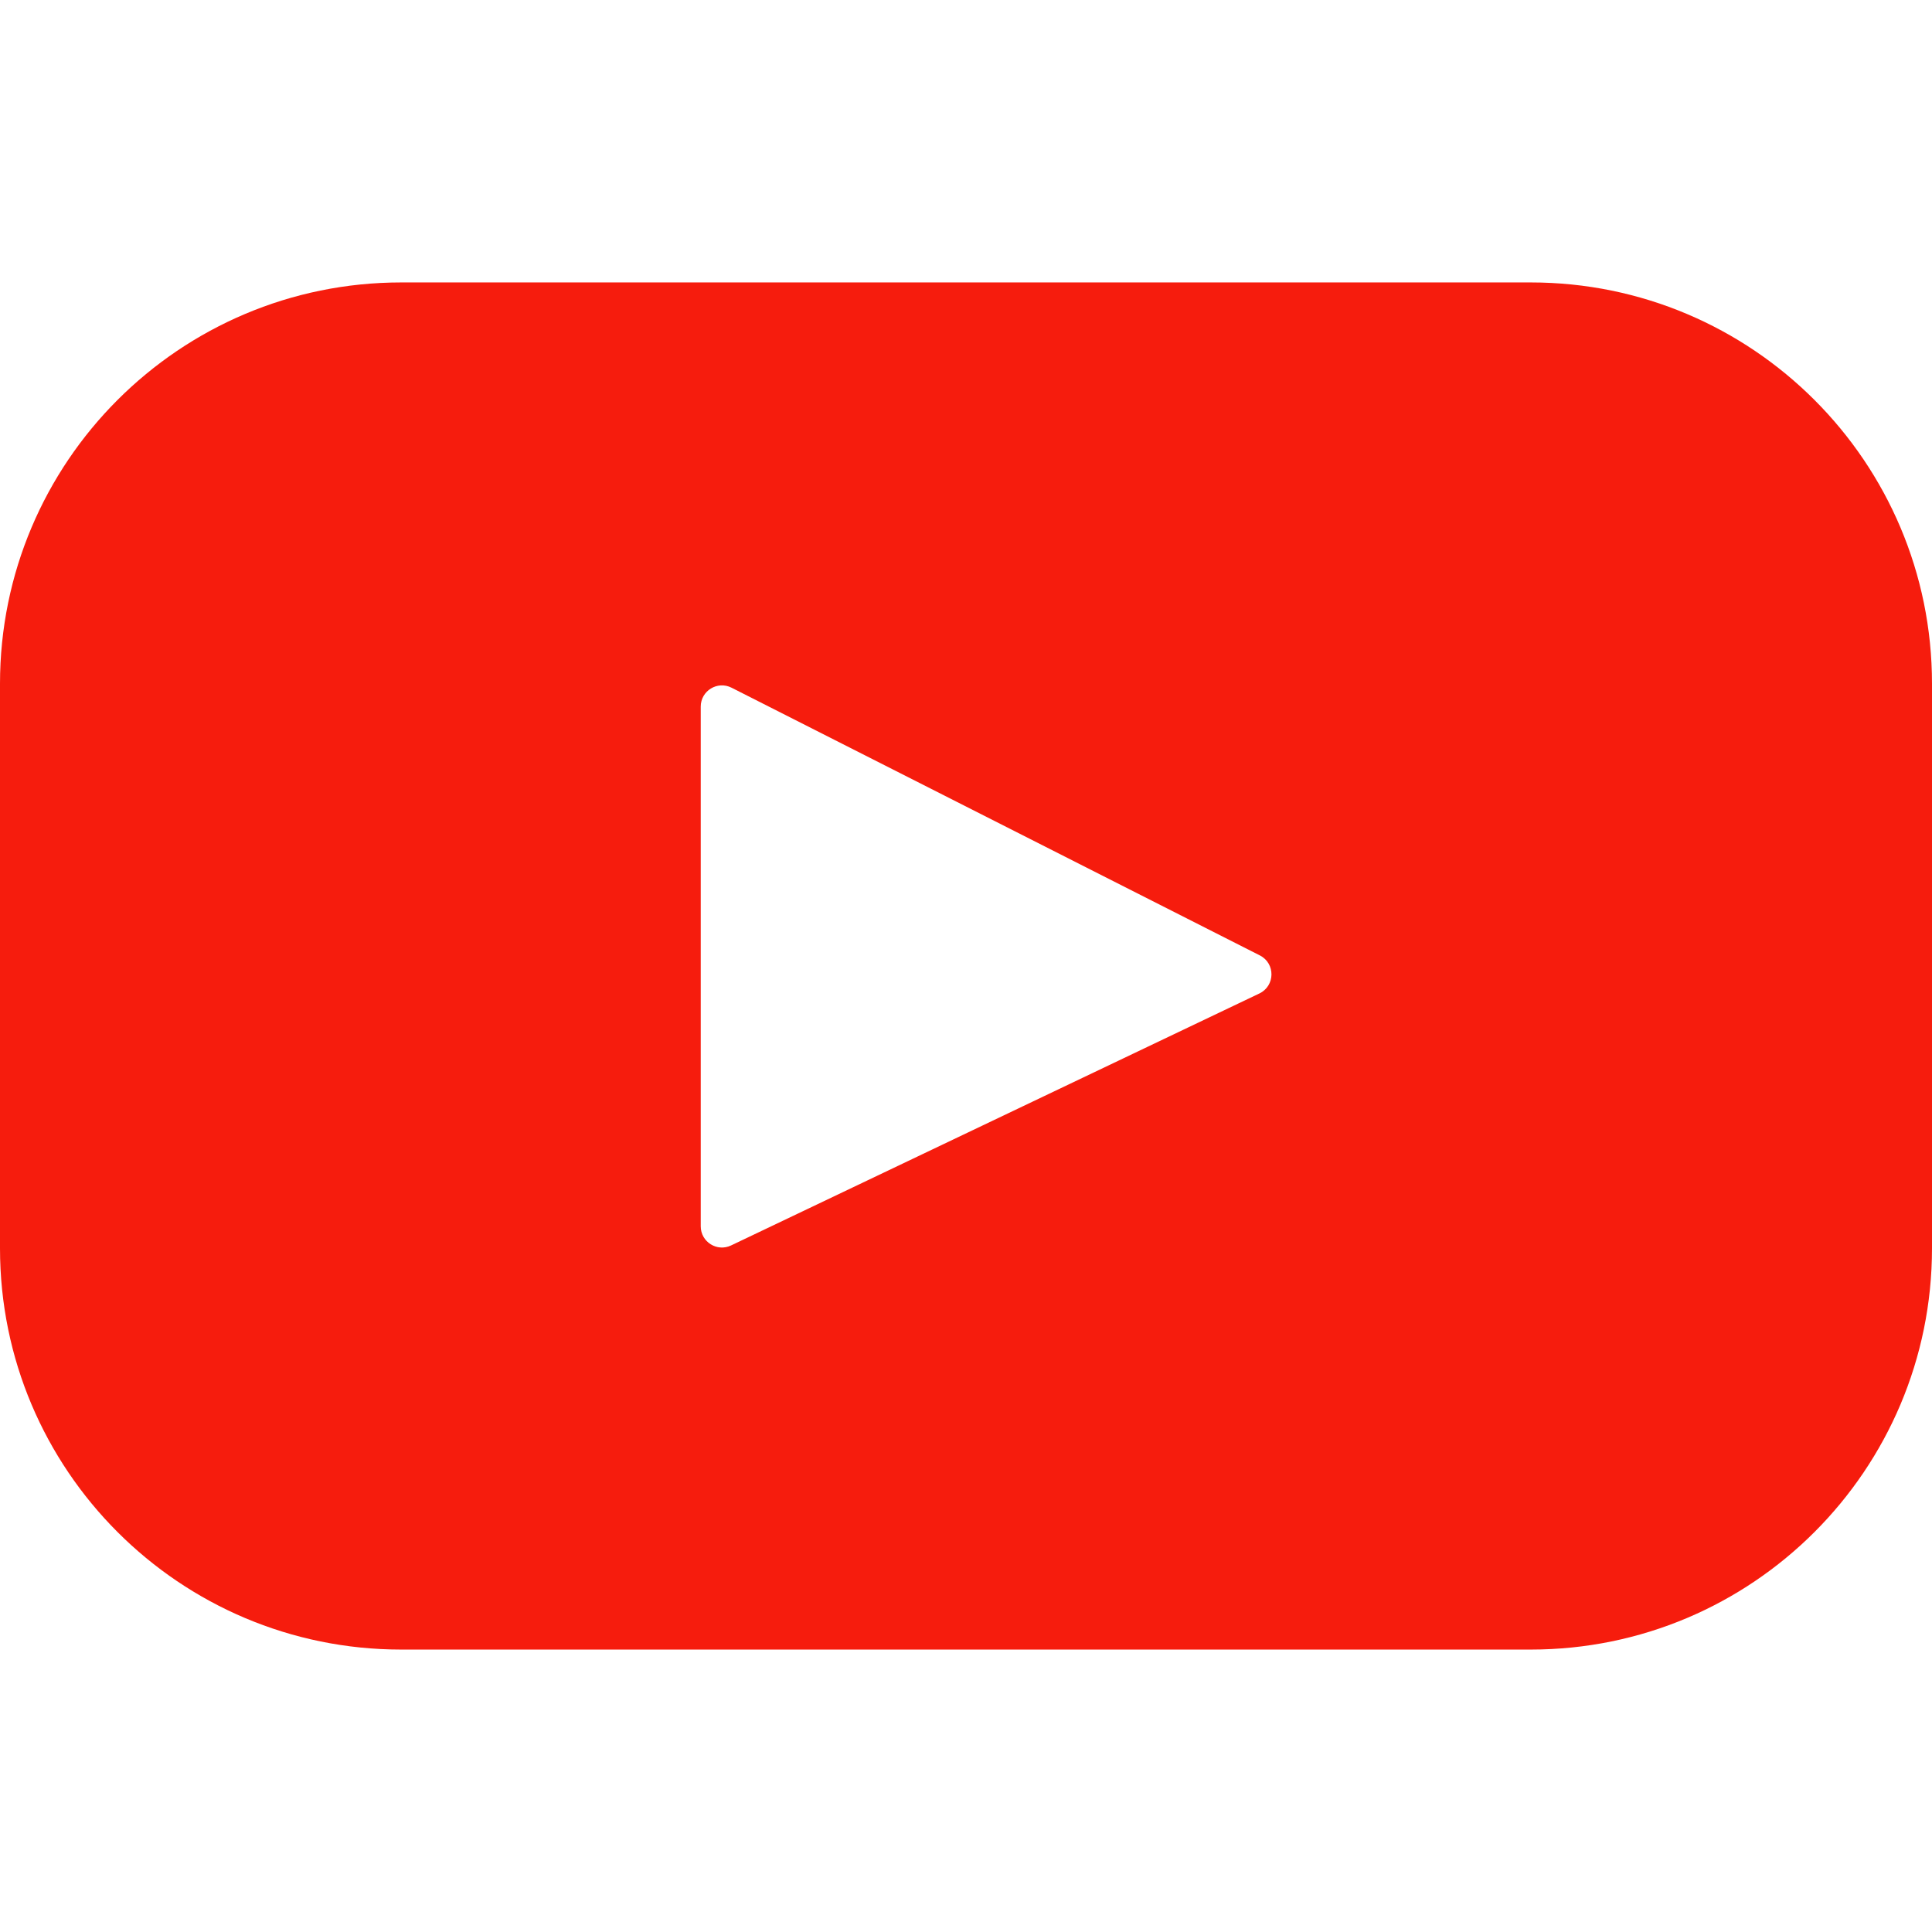
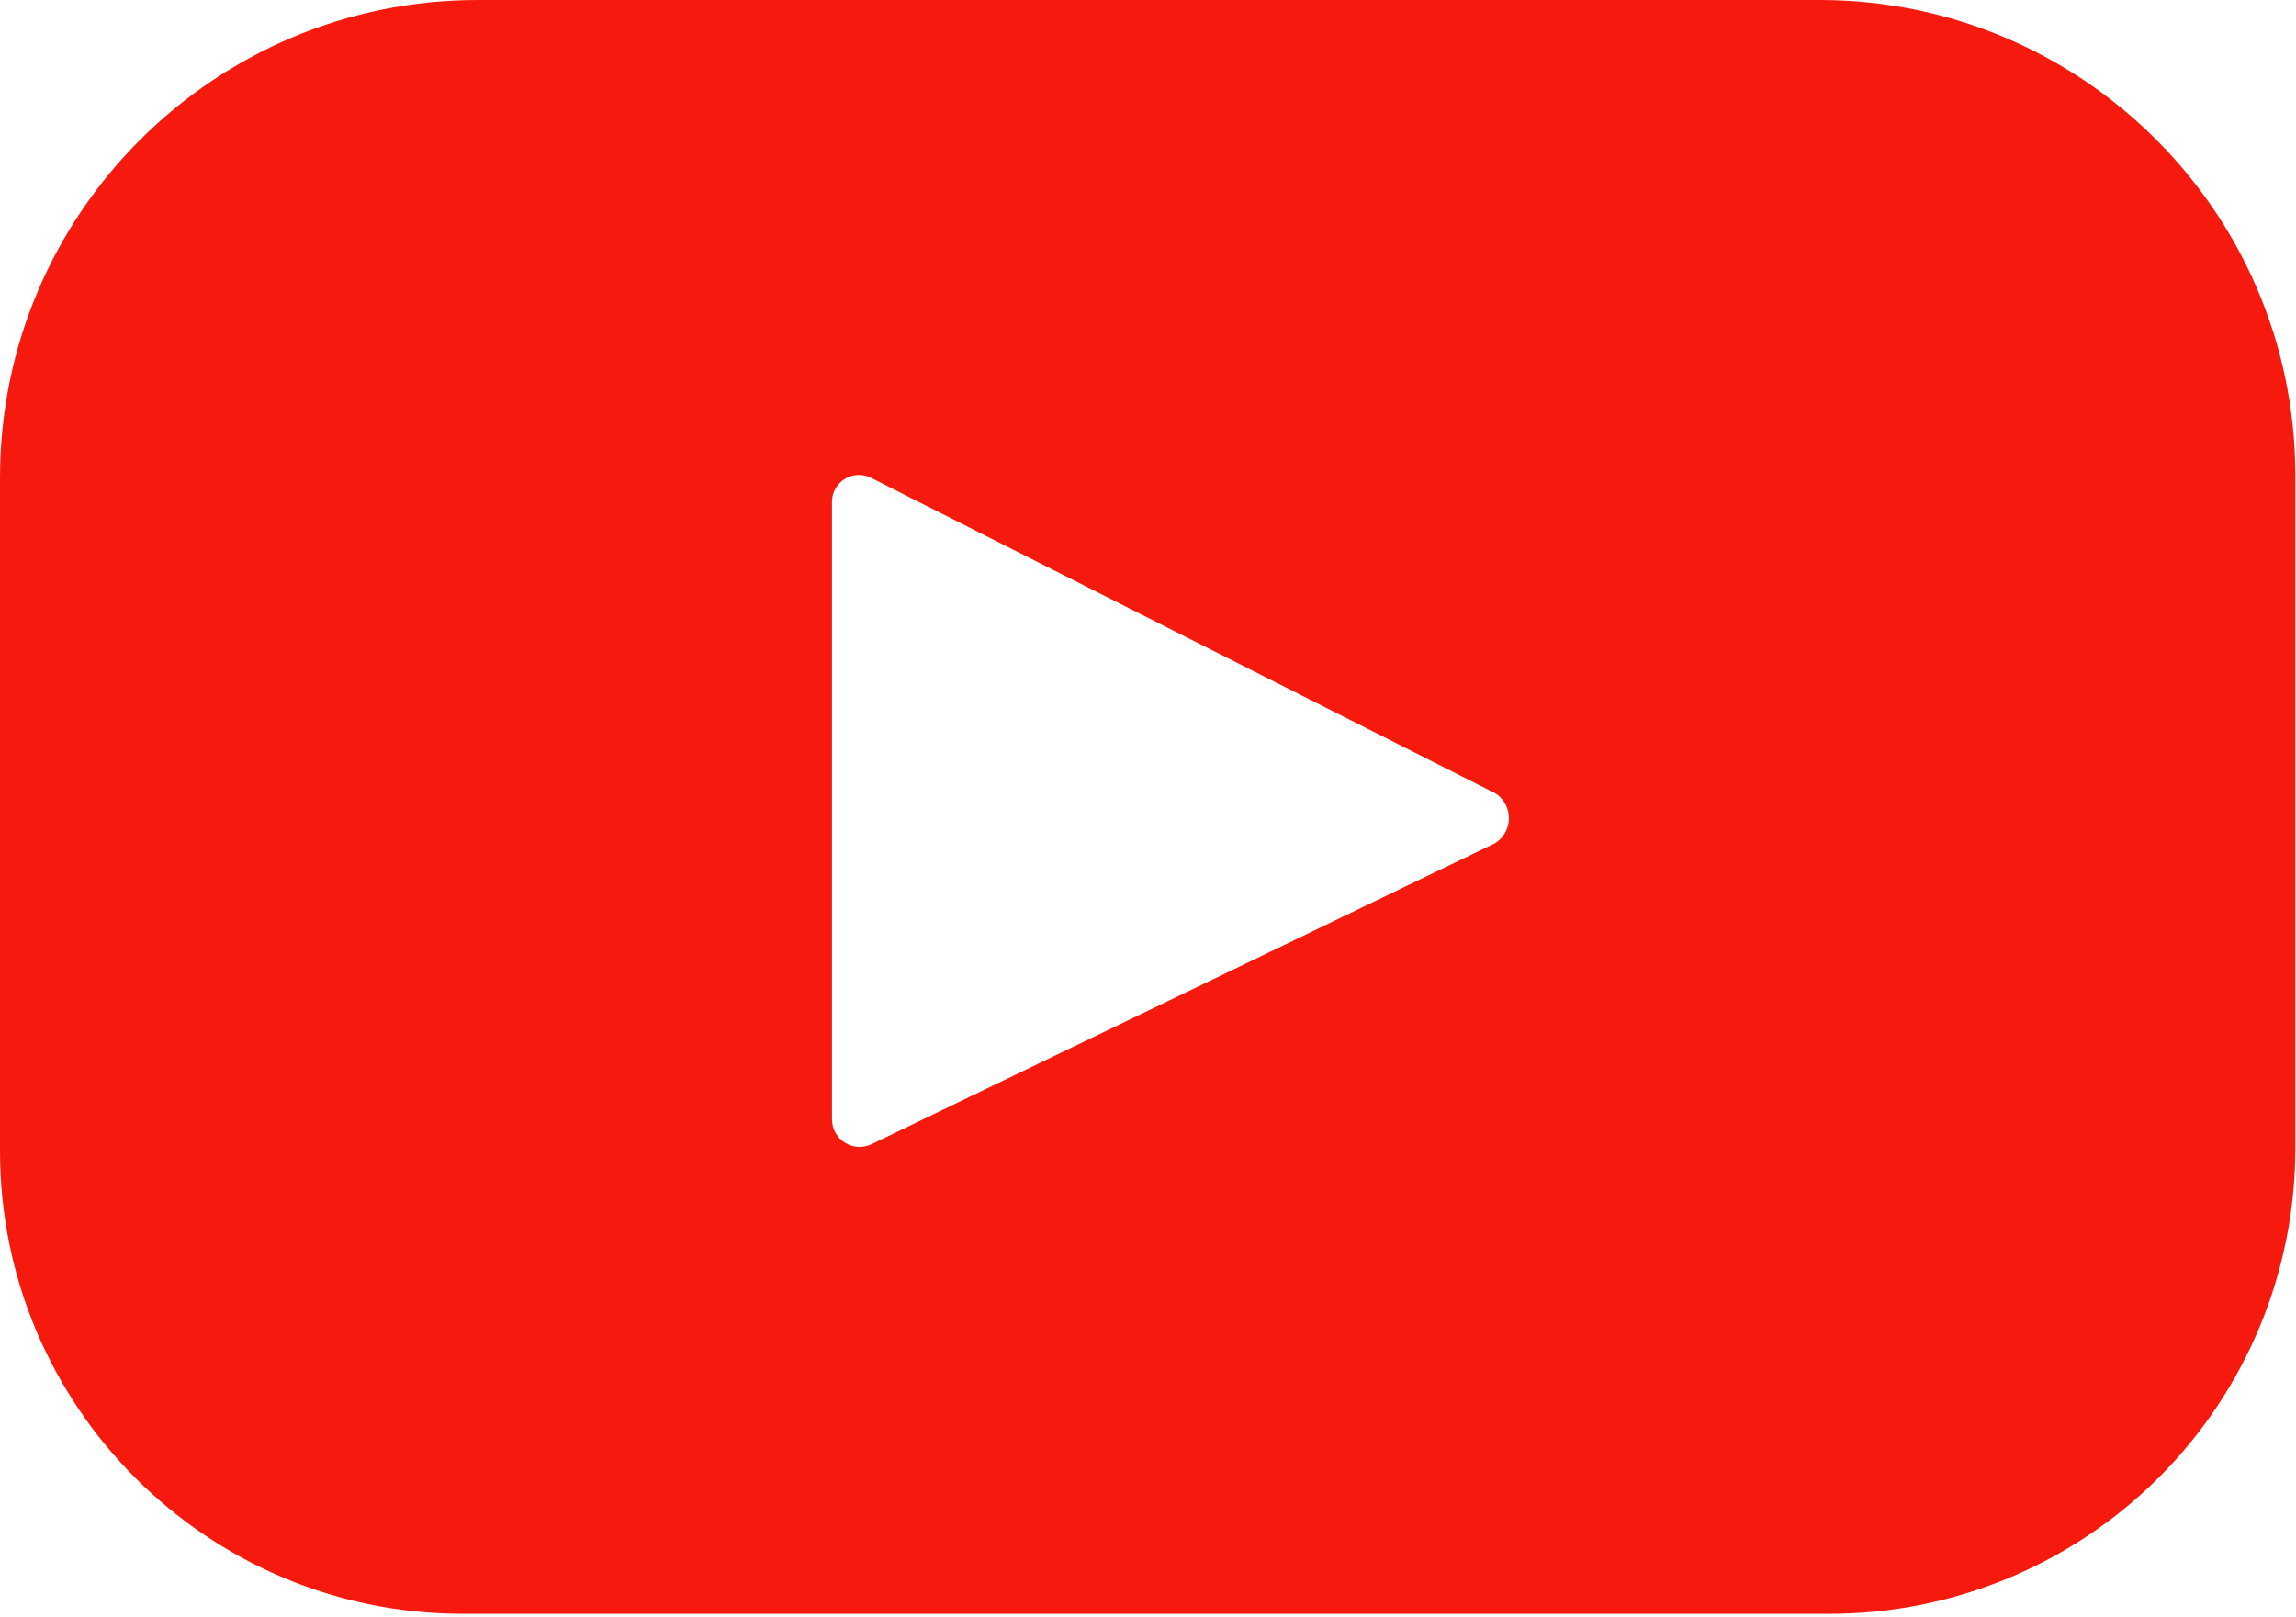
- <svg xmlns="http://www.w3.org/2000/svg" height="800px" width="800px" version="1.1" id="Layer_1" viewBox="0 0 461.001 461.001" xml:space="preserve">
-   <g>
-     <path style="fill:#F61C0D;" d="M365.257,67.393H95.744C42.866,67.393,0,110.259,0,163.137v134.728   c0,52.878,42.866,95.744,95.744,95.744h269.513c52.878,0,95.744-42.866,95.744-95.744V163.137   C461.001,110.259,418.135,67.393,365.257,67.393z M300.506,237.056l-126.06,60.123c-3.359,1.602-7.239-0.847-7.239-4.568V168.607   c0-3.774,3.982-6.22,7.348-4.514l126.06,63.881C304.363,229.873,304.298,235.248,300.506,237.056z" />
+ <svg xmlns="http://www.w3.org/2000/svg" viewBox="0 0 34.11 24.02">
+   <defs>
+     <style>.cls-1{fill:#f61a0e;}</style>
+   </defs>
+   <g id="Ebene_3" data-name="Ebene 3">
+     <path class="cls-1" d="M27.48,5.47H7.55a7.1,7.1,0,0,0-7.1,7.1v10a6.88,6.88,0,0,0,6.87,6.88H27.63a6.92,6.92,0,0,0,6.92-6.93v-10A7.07,7.07,0,0,0,27.48,5.47ZM22.66,18,13.4,22.47a.41.41,0,0,1-.59-.37V12.92a.4.4,0,0,1,.58-.35l9.28,4.69A.44.44,0,0,1,22.66,18Z" transform="translate(-0.45 -5.47)" />
  </g>
</svg>
